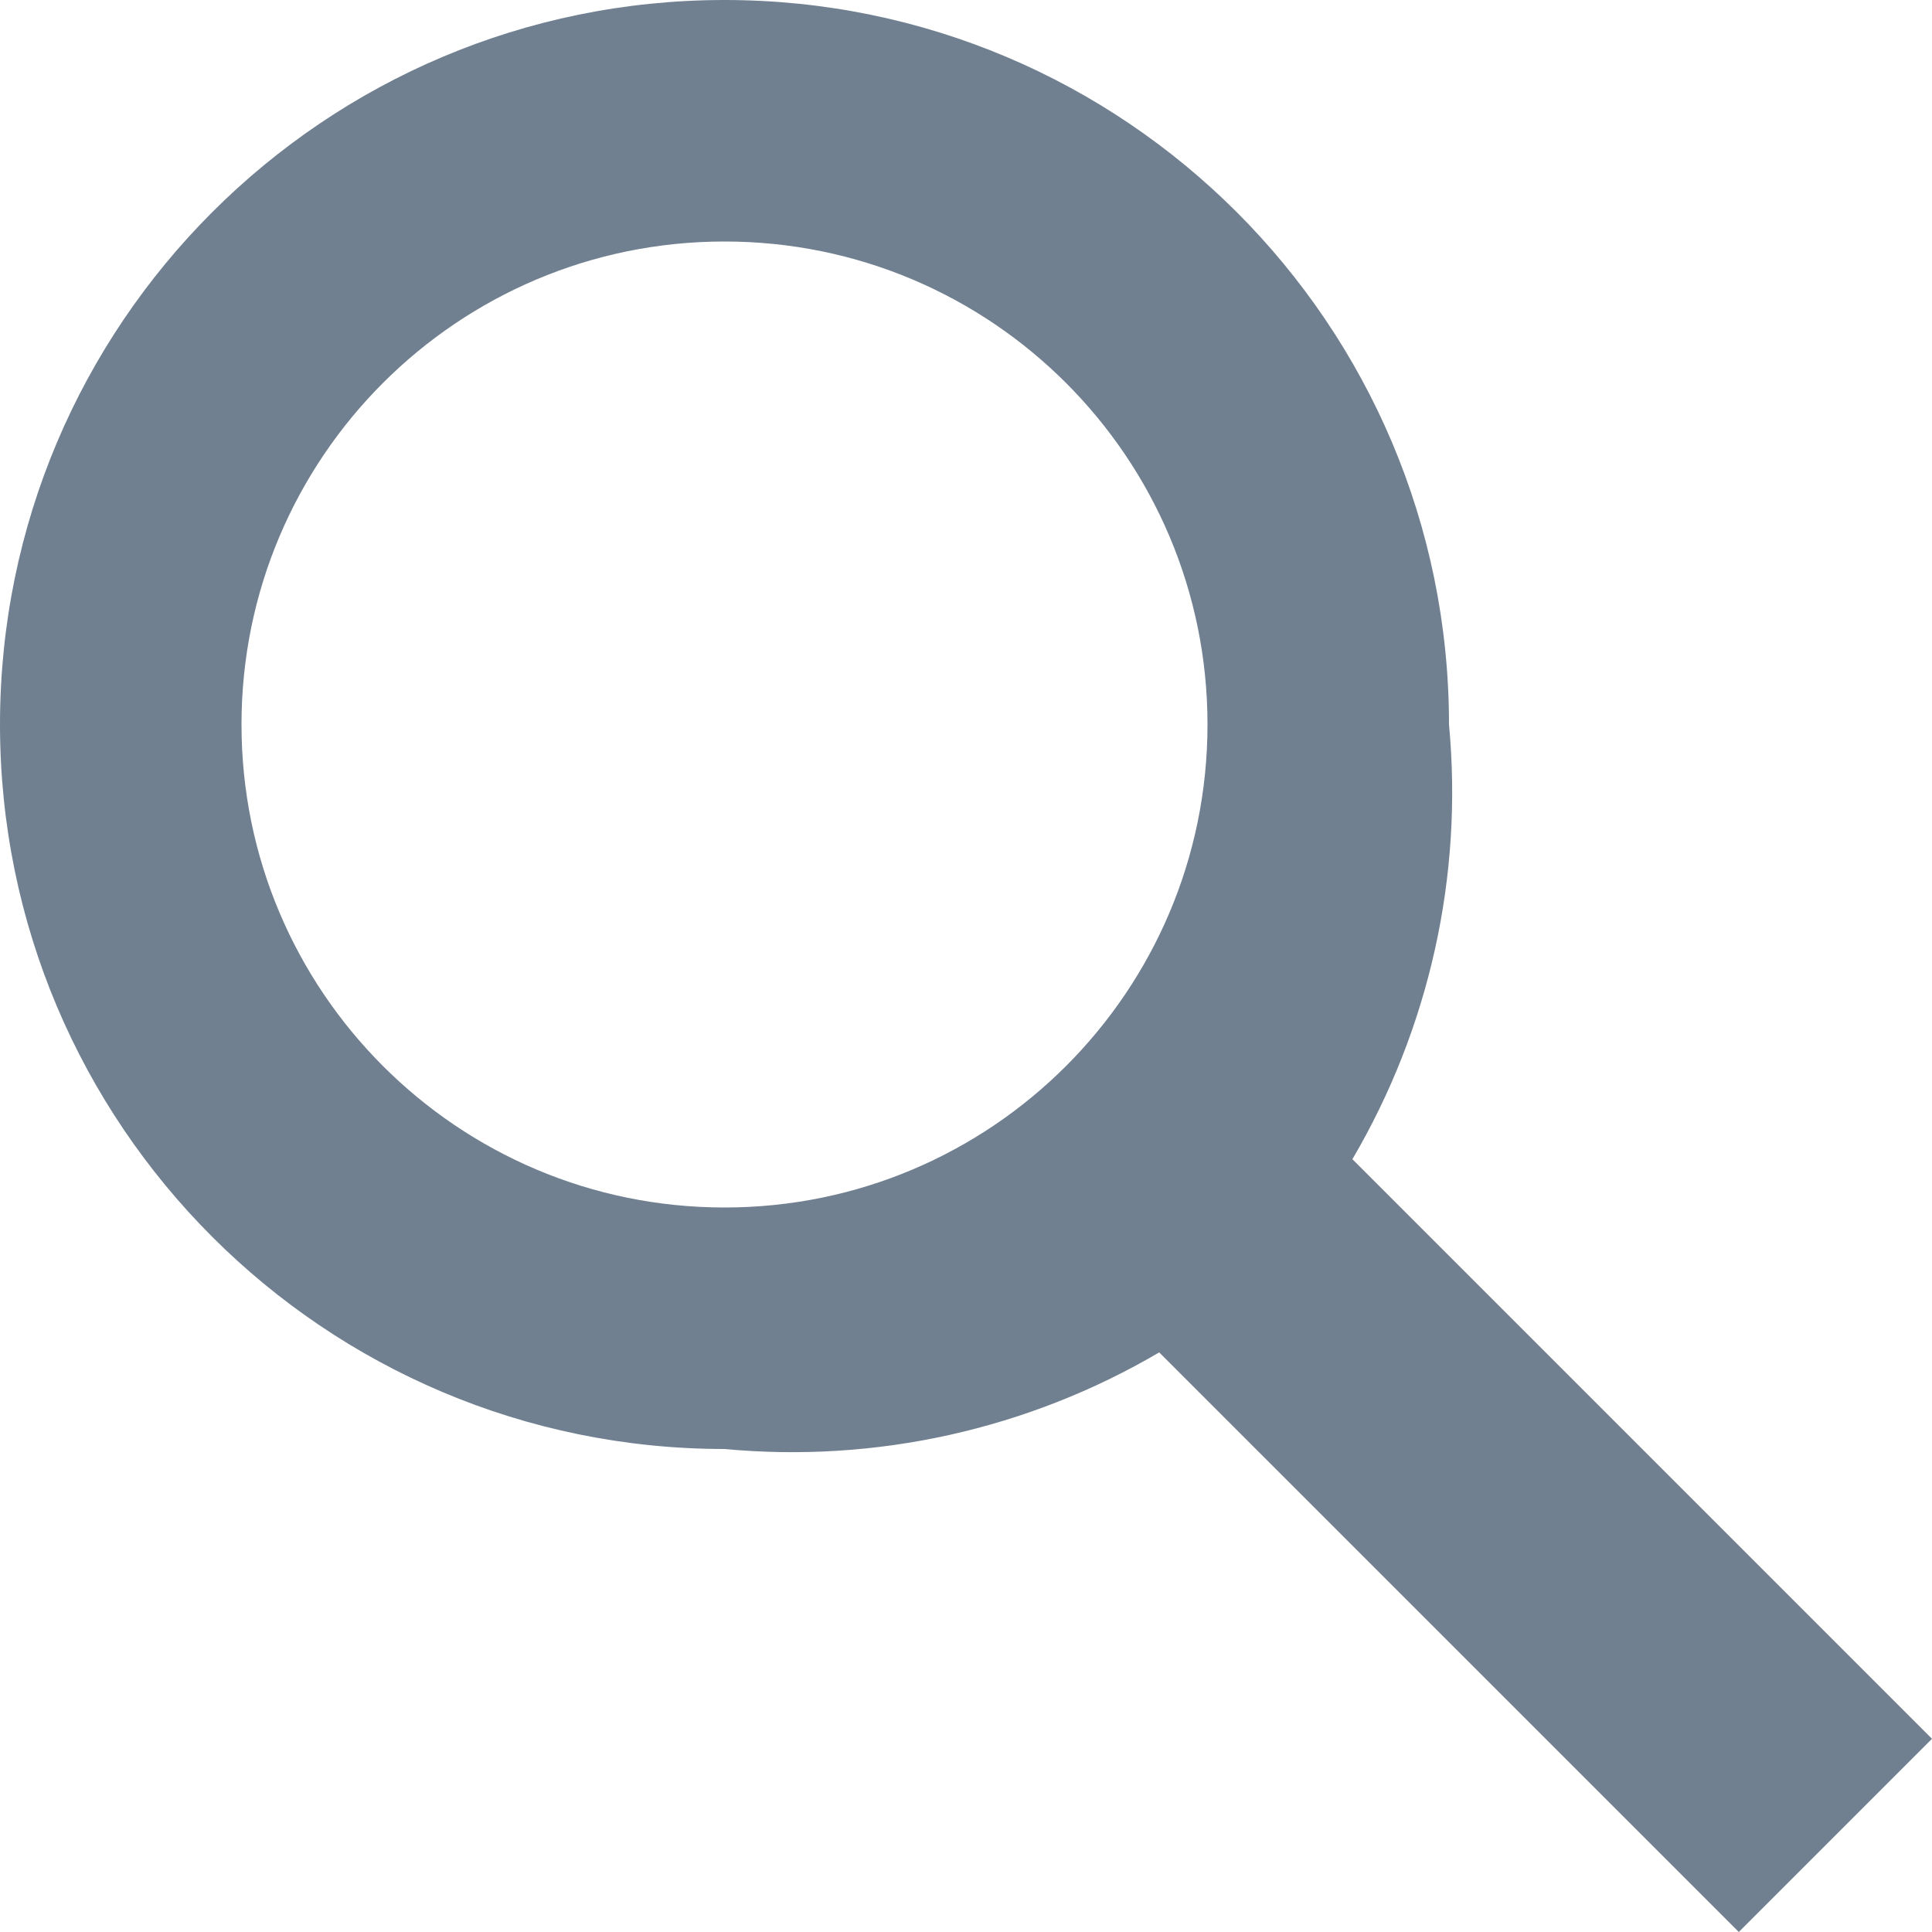
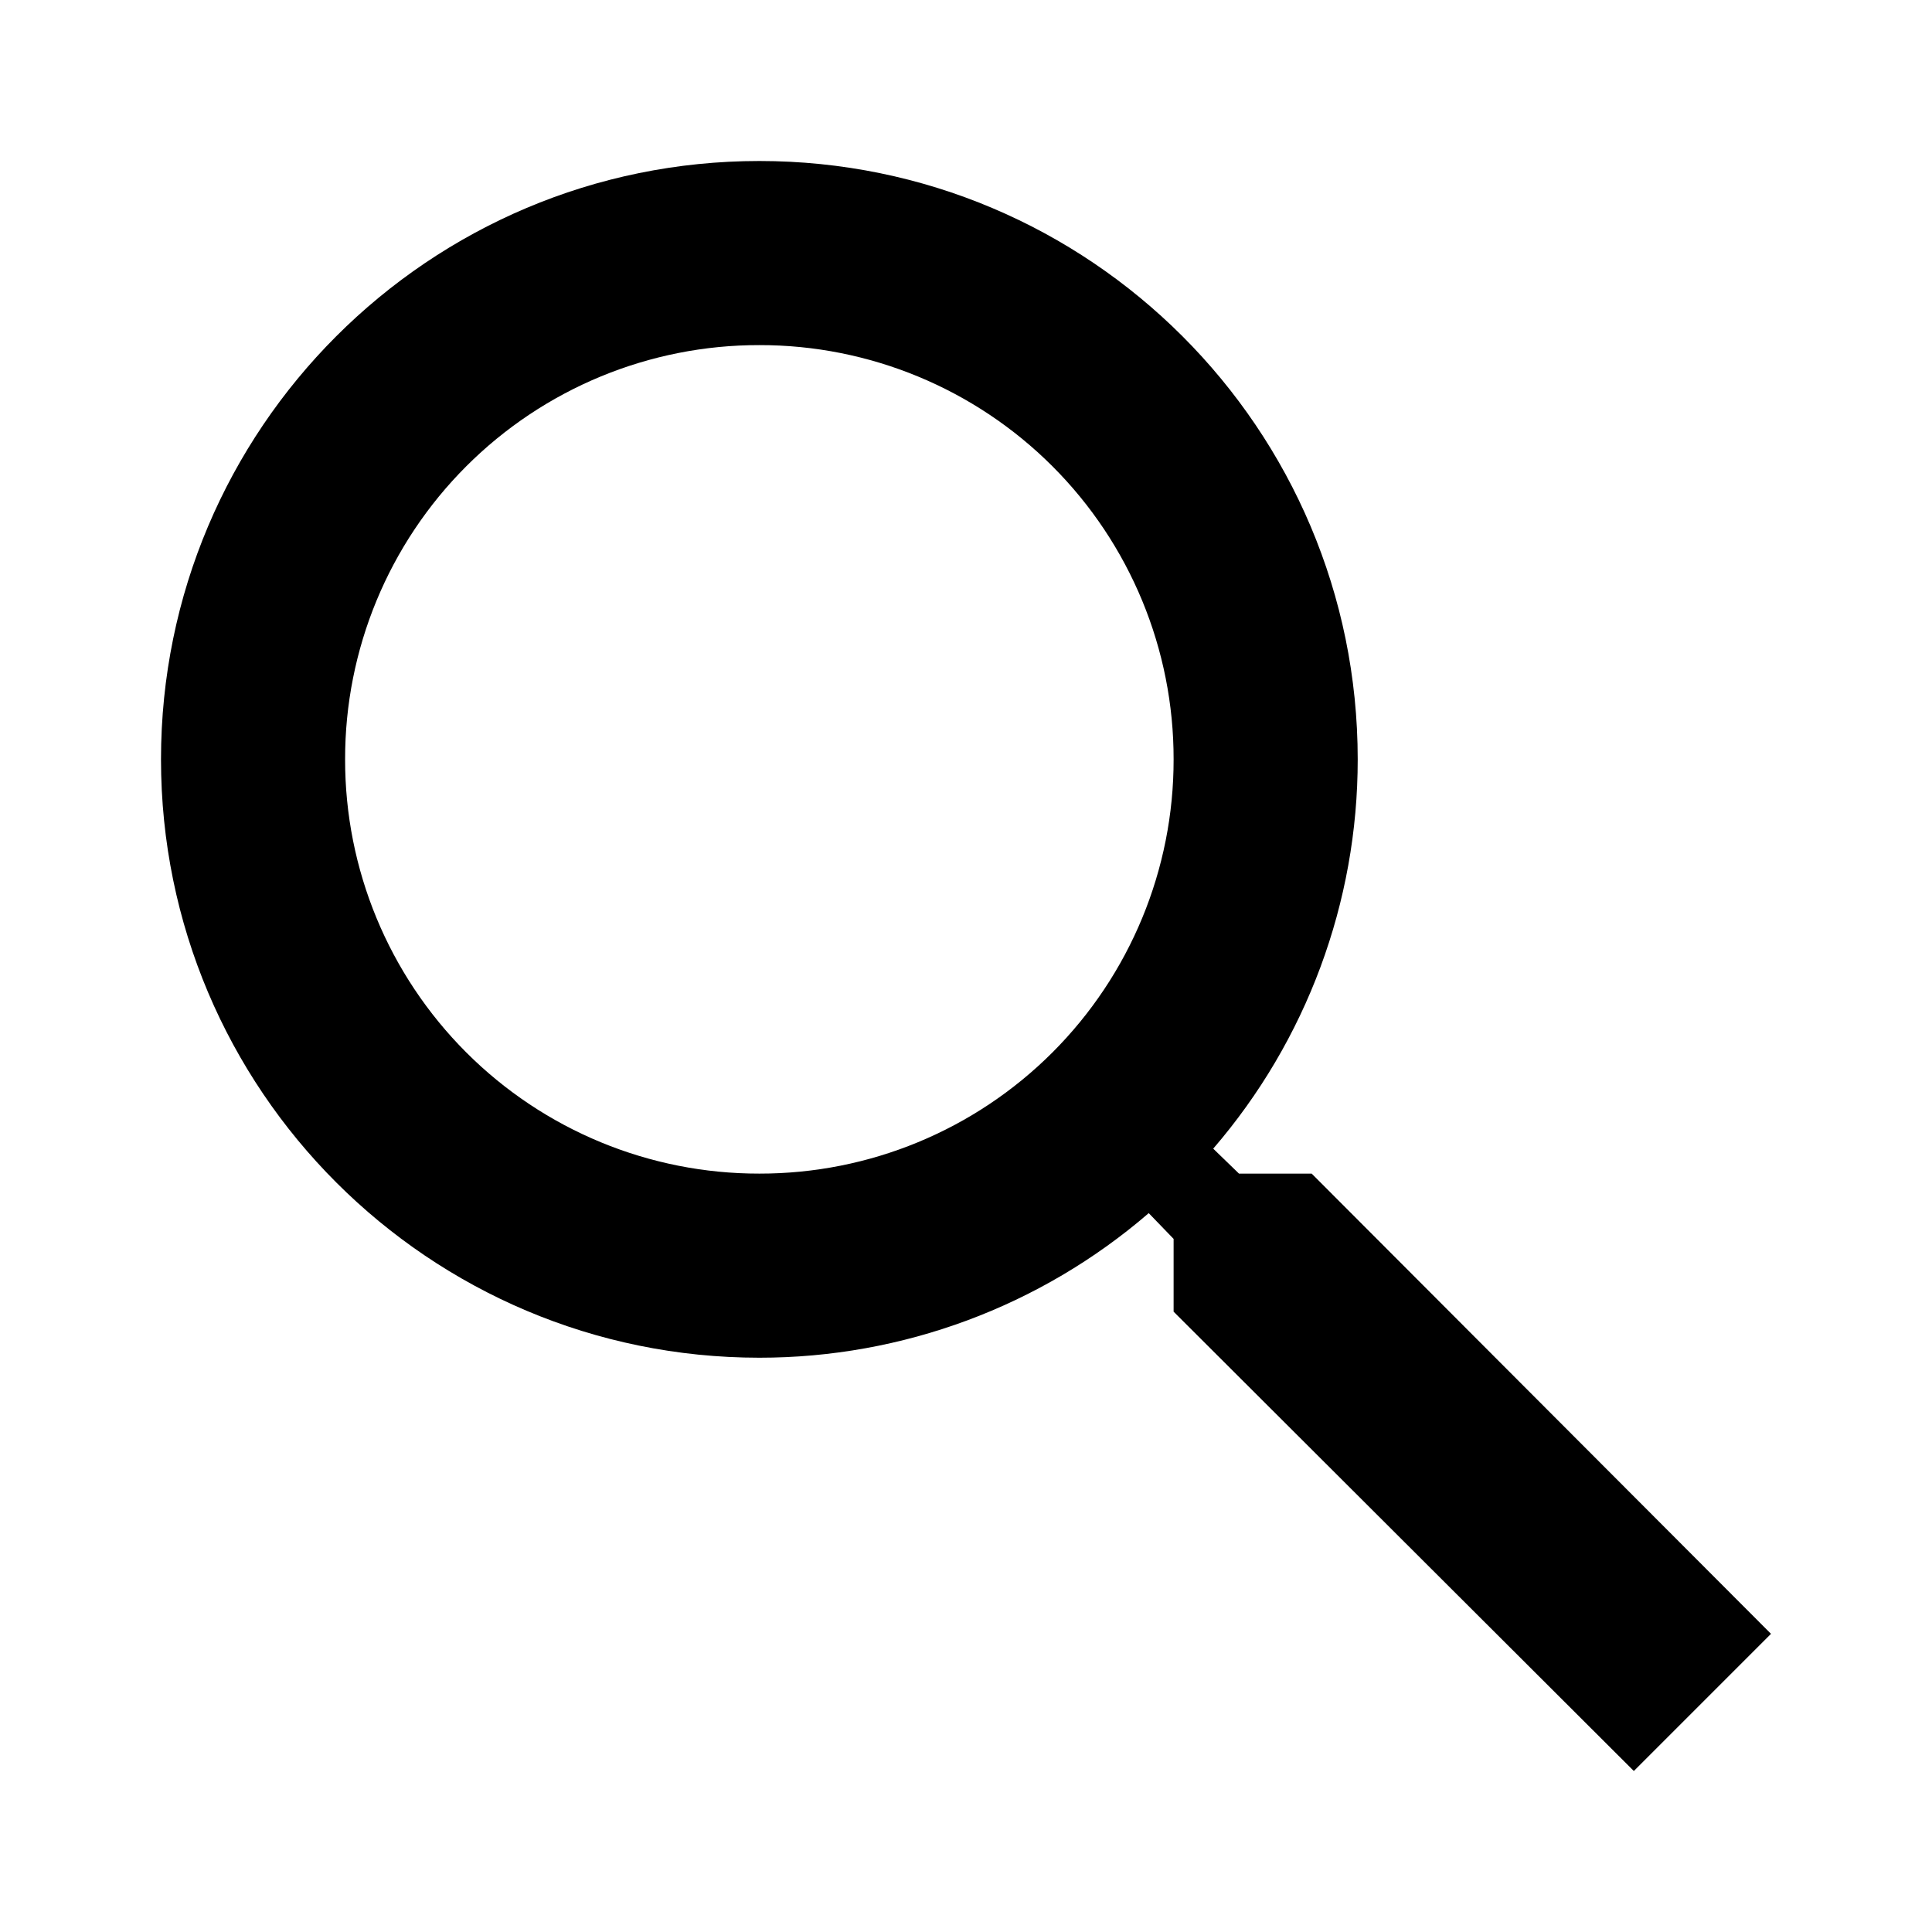
- <svg xmlns="http://www.w3.org/2000/svg" viewBox="0 0 20 20" fill="slategrey">
-   <path d="M7.5 0A7.5 7.5 0 0 0 0 7.5 7.5 7.5 0 0 0 7.5 15a7.5 7.5 0 0 0 4.5-1l6 6 2-2-6-6a7.5 7.5 0 0 0 1-4.5A7.5 7.5 0 0 0 7.5 0m0 2.5a5 5 0 0 1 0 10 5 5 0 1 1 0-10" />
+ <svg xmlns="http://www.w3.org/2000/svg" viewBox="0 0 24 24" class="v-icon">
+   <path d="M16.294 14.579h-.903l-.32-.31a7.4 7.4 0 001.795-4.836 7.433 7.433 0 10-7.433 7.433 7.4 7.4 0 004.837-1.796l.309.32v.904L20.296 22 22 20.296l-5.706-5.717zm-6.861 0a5.139 5.139 0 01-5.146-5.146 5.139 5.139 0 015.146-5.146 5.139 5.139 0 015.146 5.146 5.139 5.139 0 01-5.146 5.146z" />
</svg>
